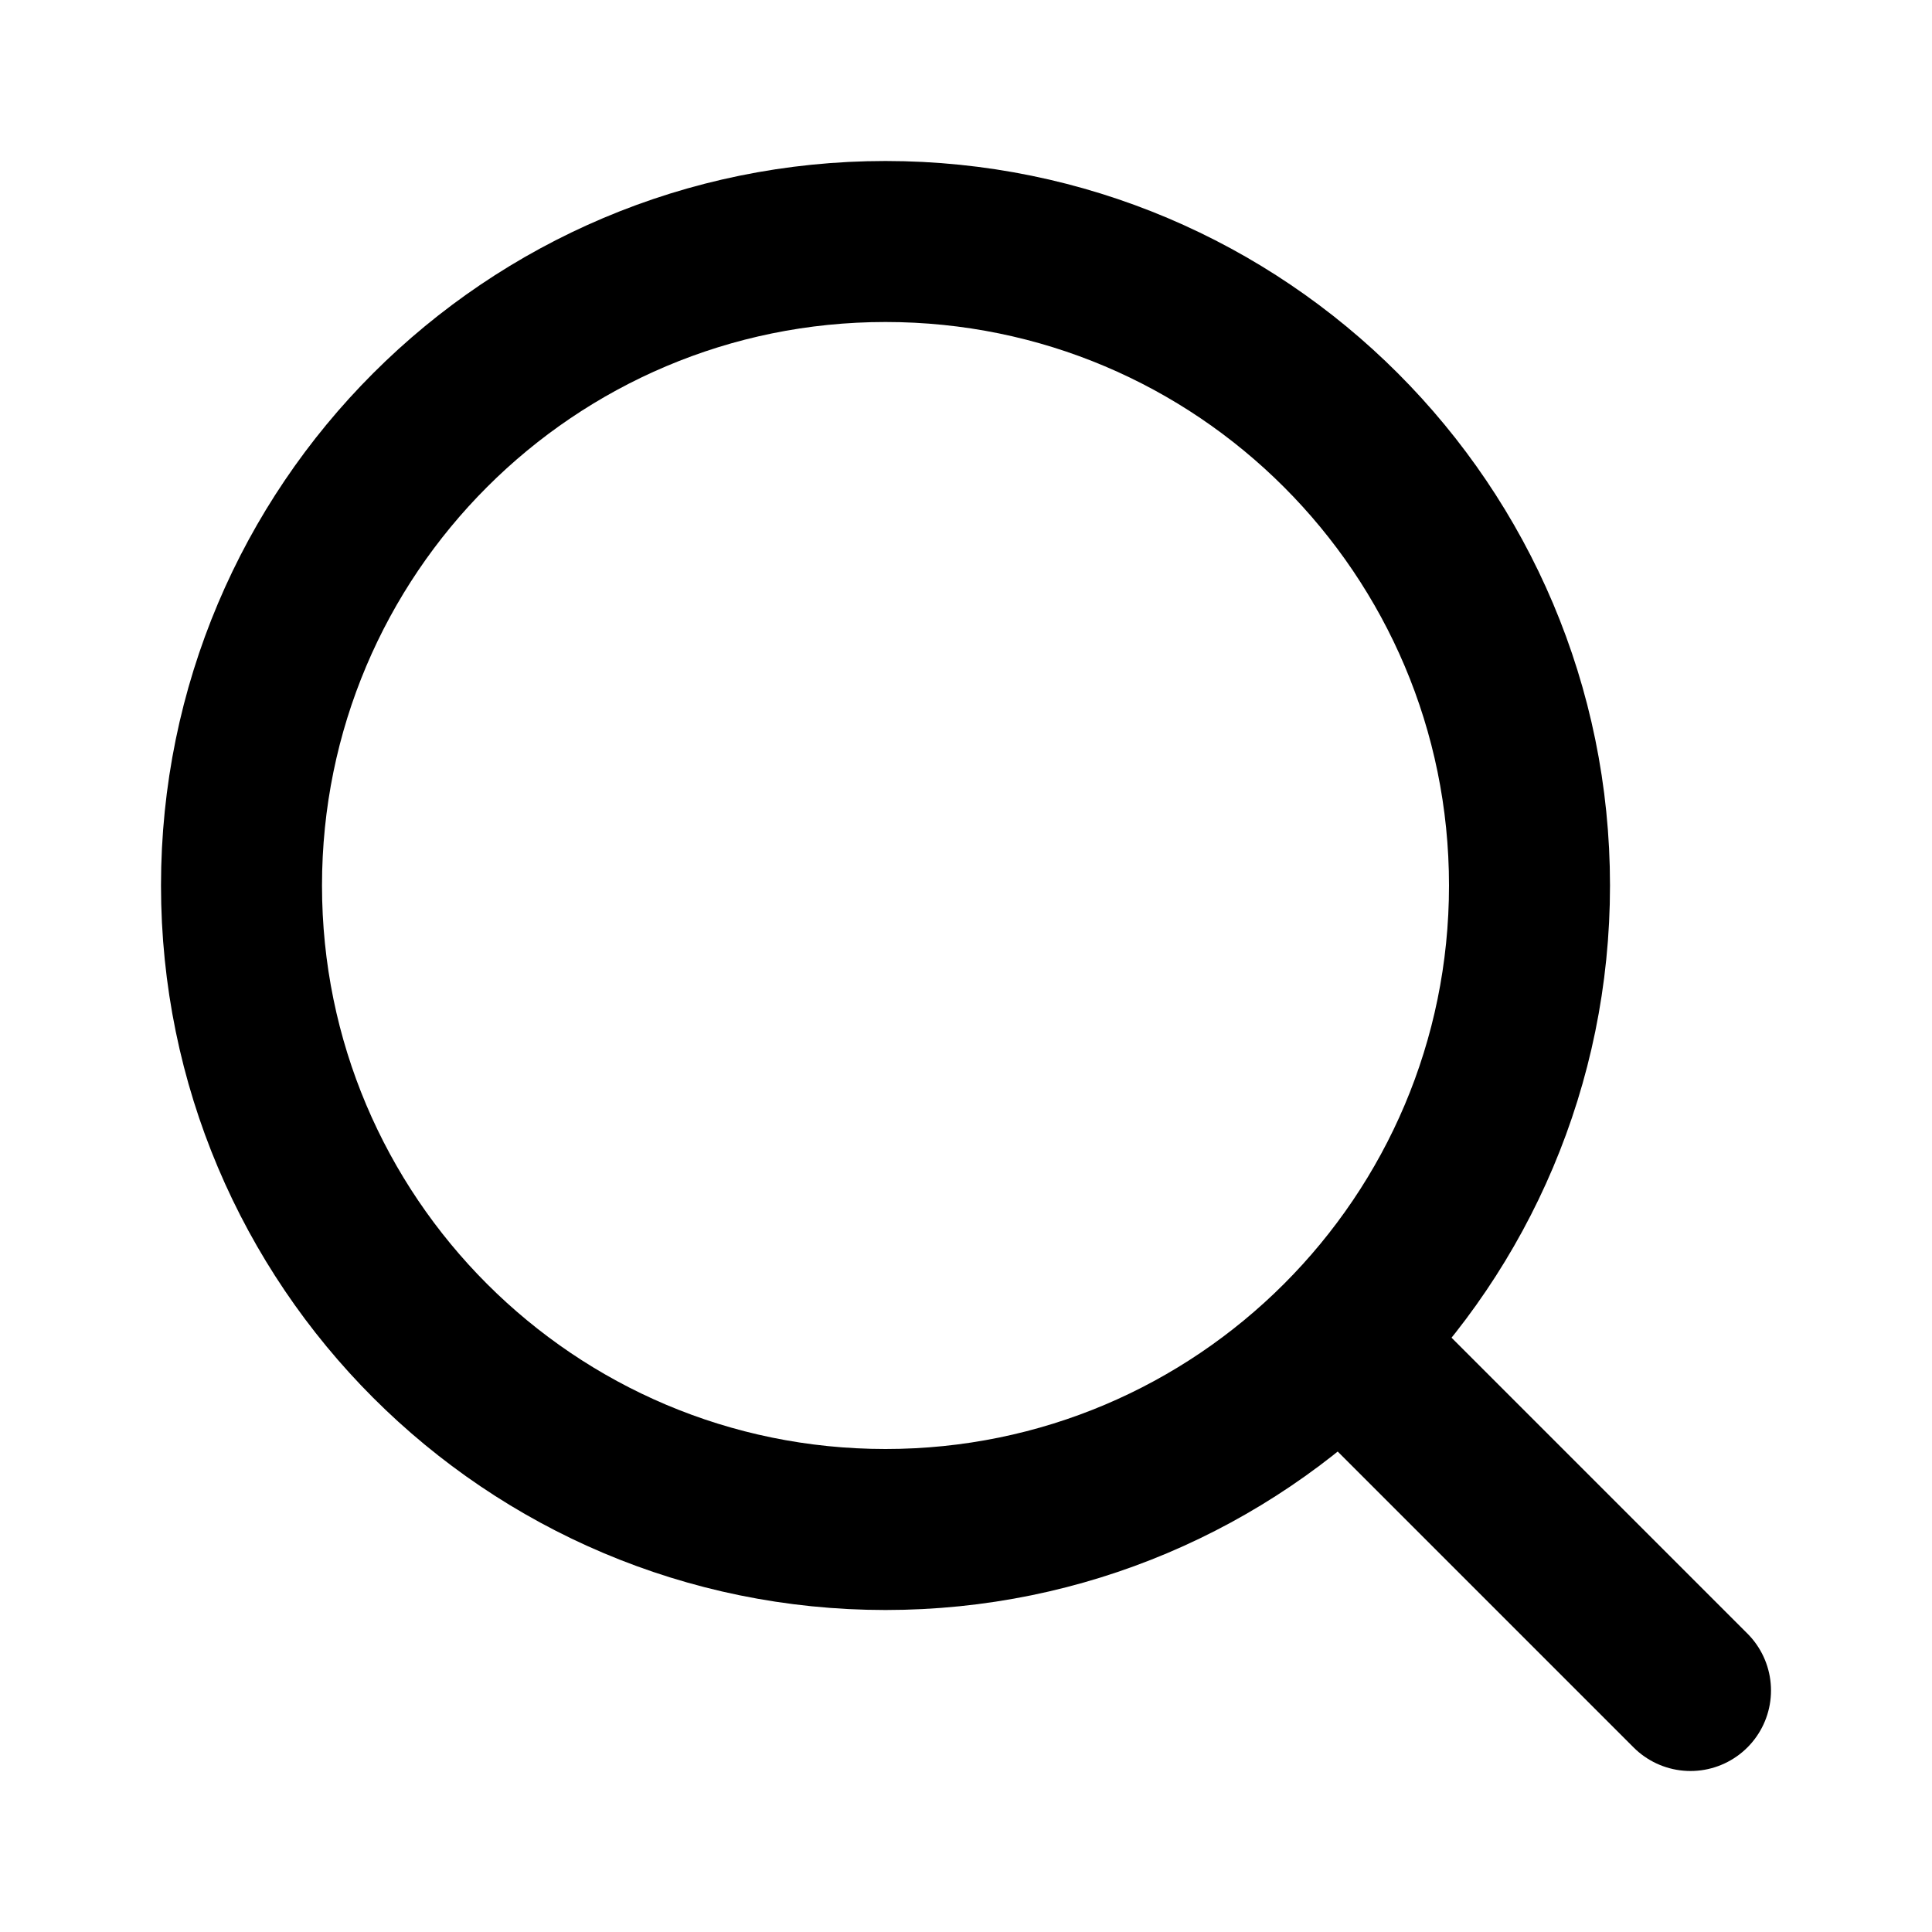
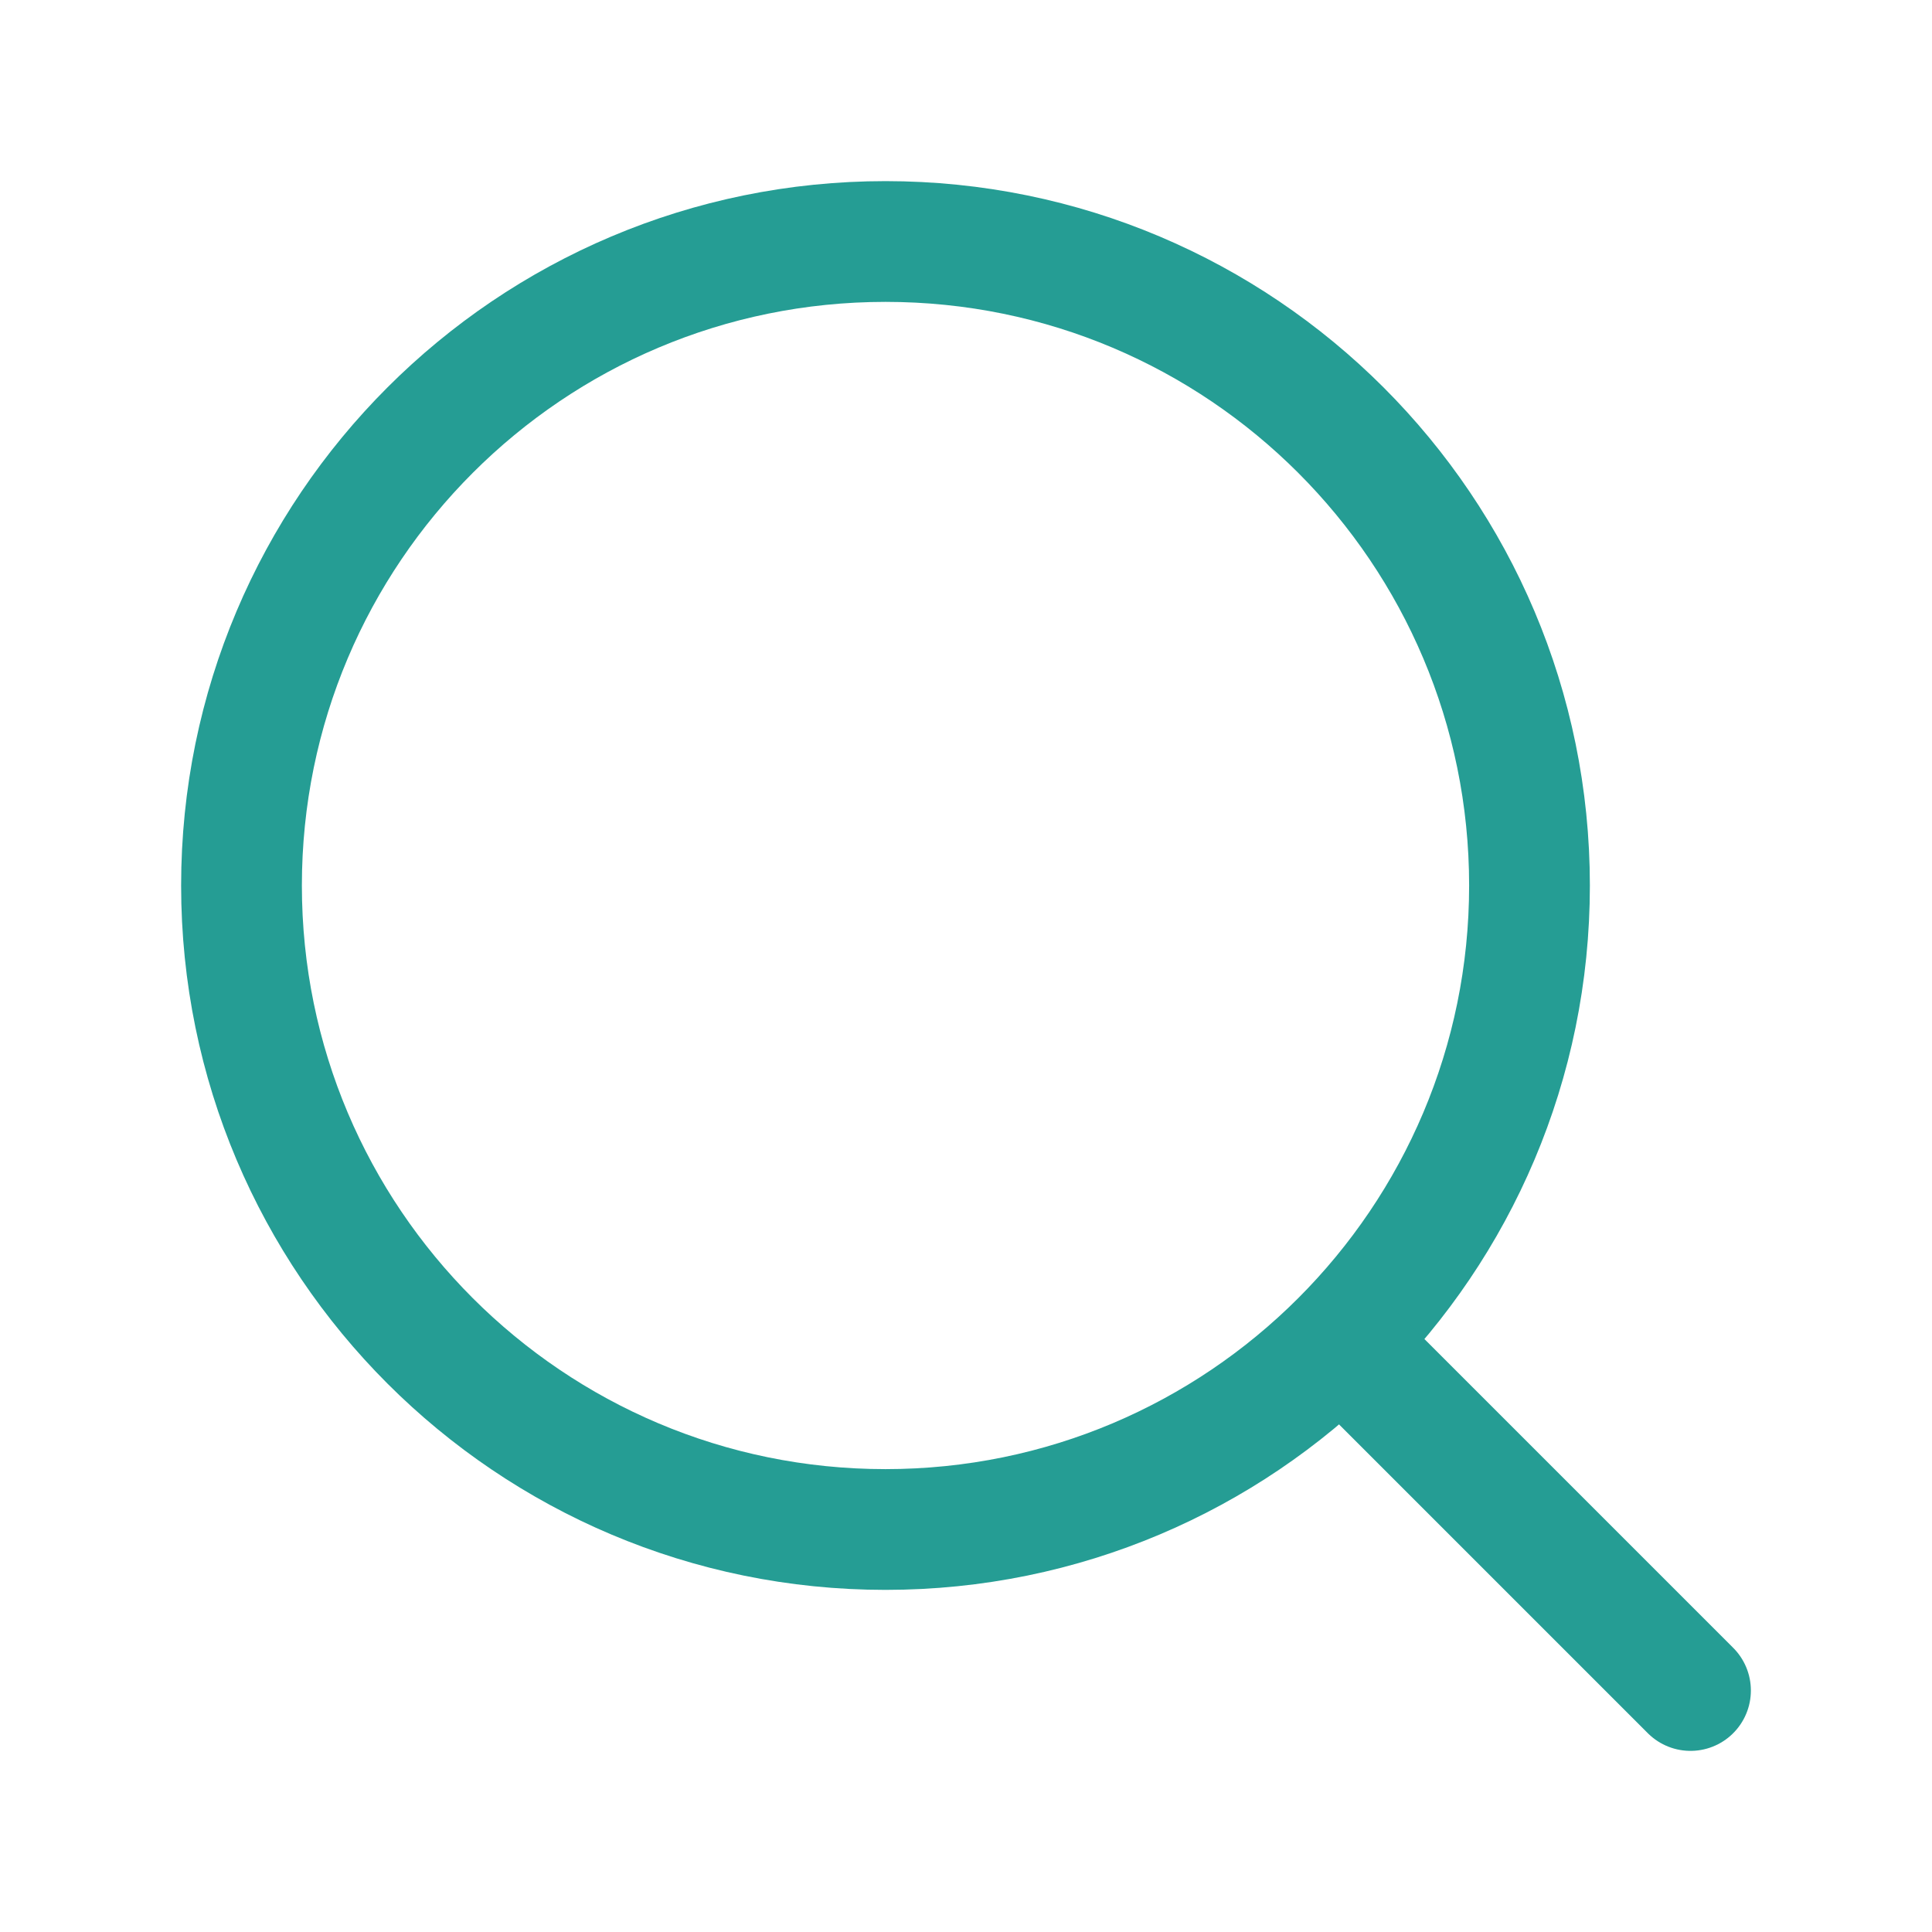
- <svg xmlns="http://www.w3.org/2000/svg" width="24" height="24" viewBox="0 0 24 24" fill="none" stroke="currentColor" stroke-width="2" stroke-linecap="round" stroke-linejoin="round" class="lucide lucide-search">
+ <svg xmlns="http://www.w3.org/2000/svg" width="36" height="36" viewBox="0 0 24 24" fill="none" stroke="#259d94" stroke-width="1.5" stroke-linecap="round" stroke-linejoin="round" class="lucide lucide-search">
  <circle cx="11" cy="11" r="8" />
  <path d="m21 21-4.3-4.3" />
</svg>
